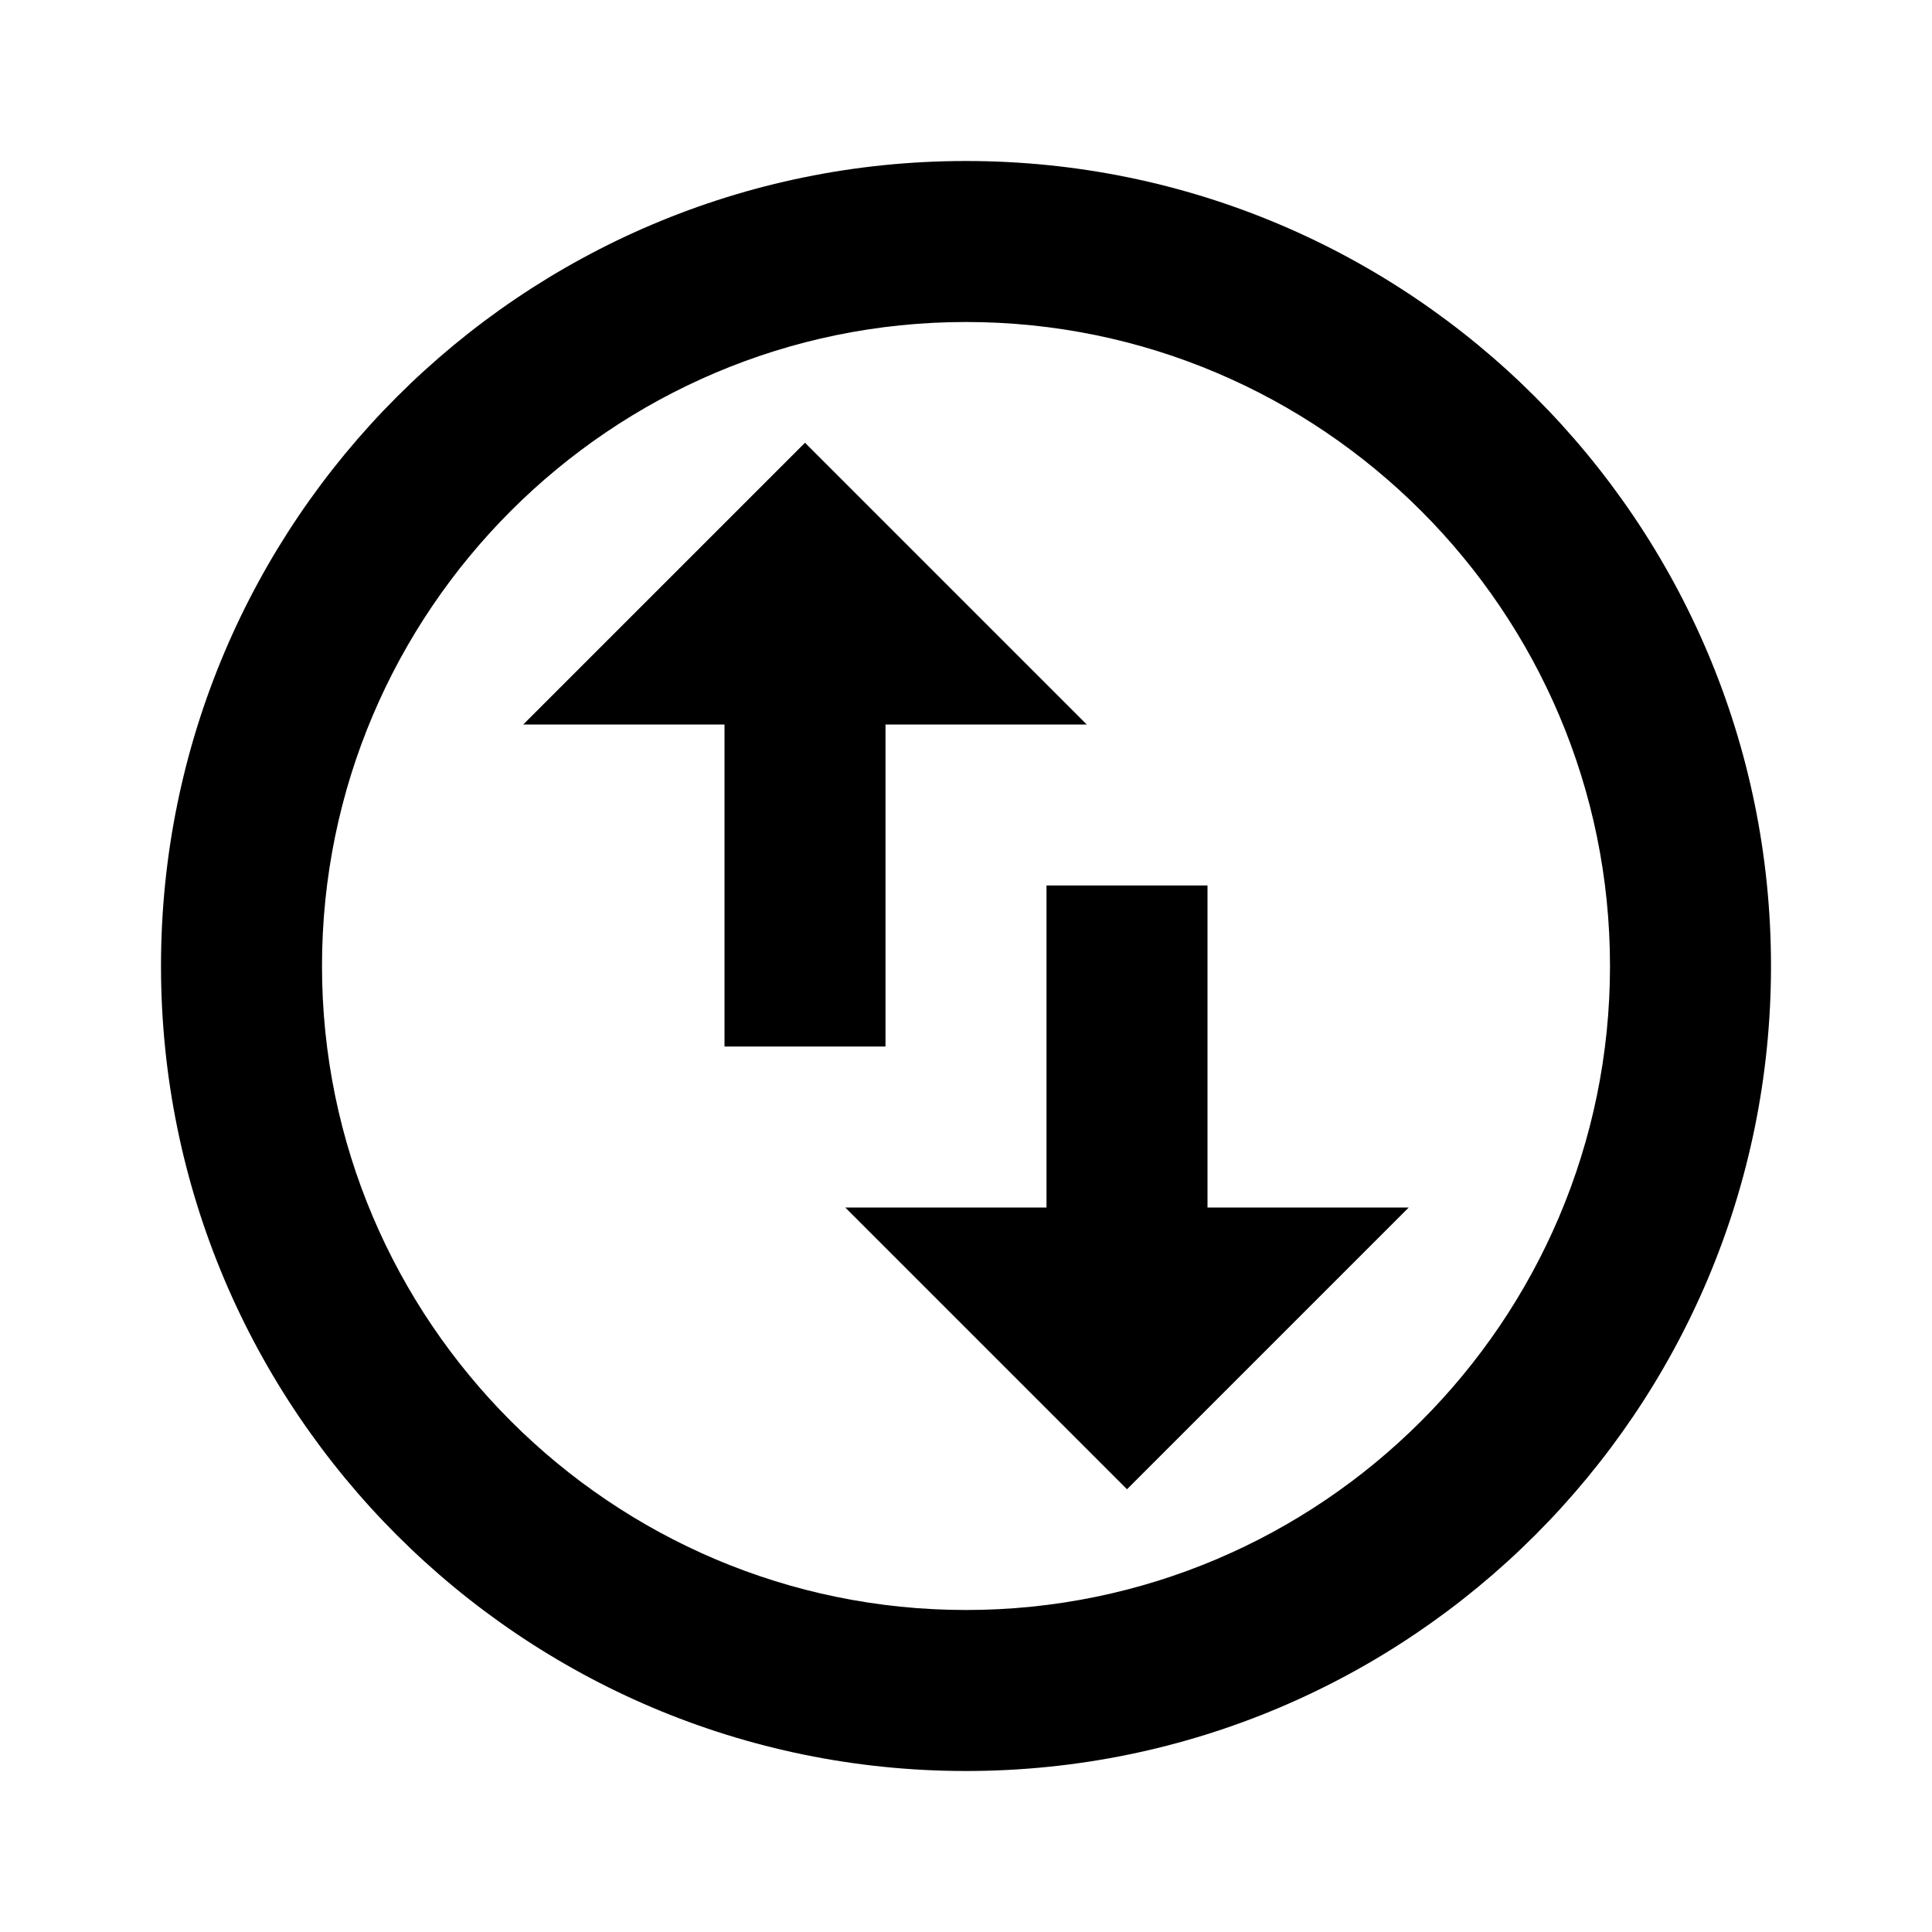
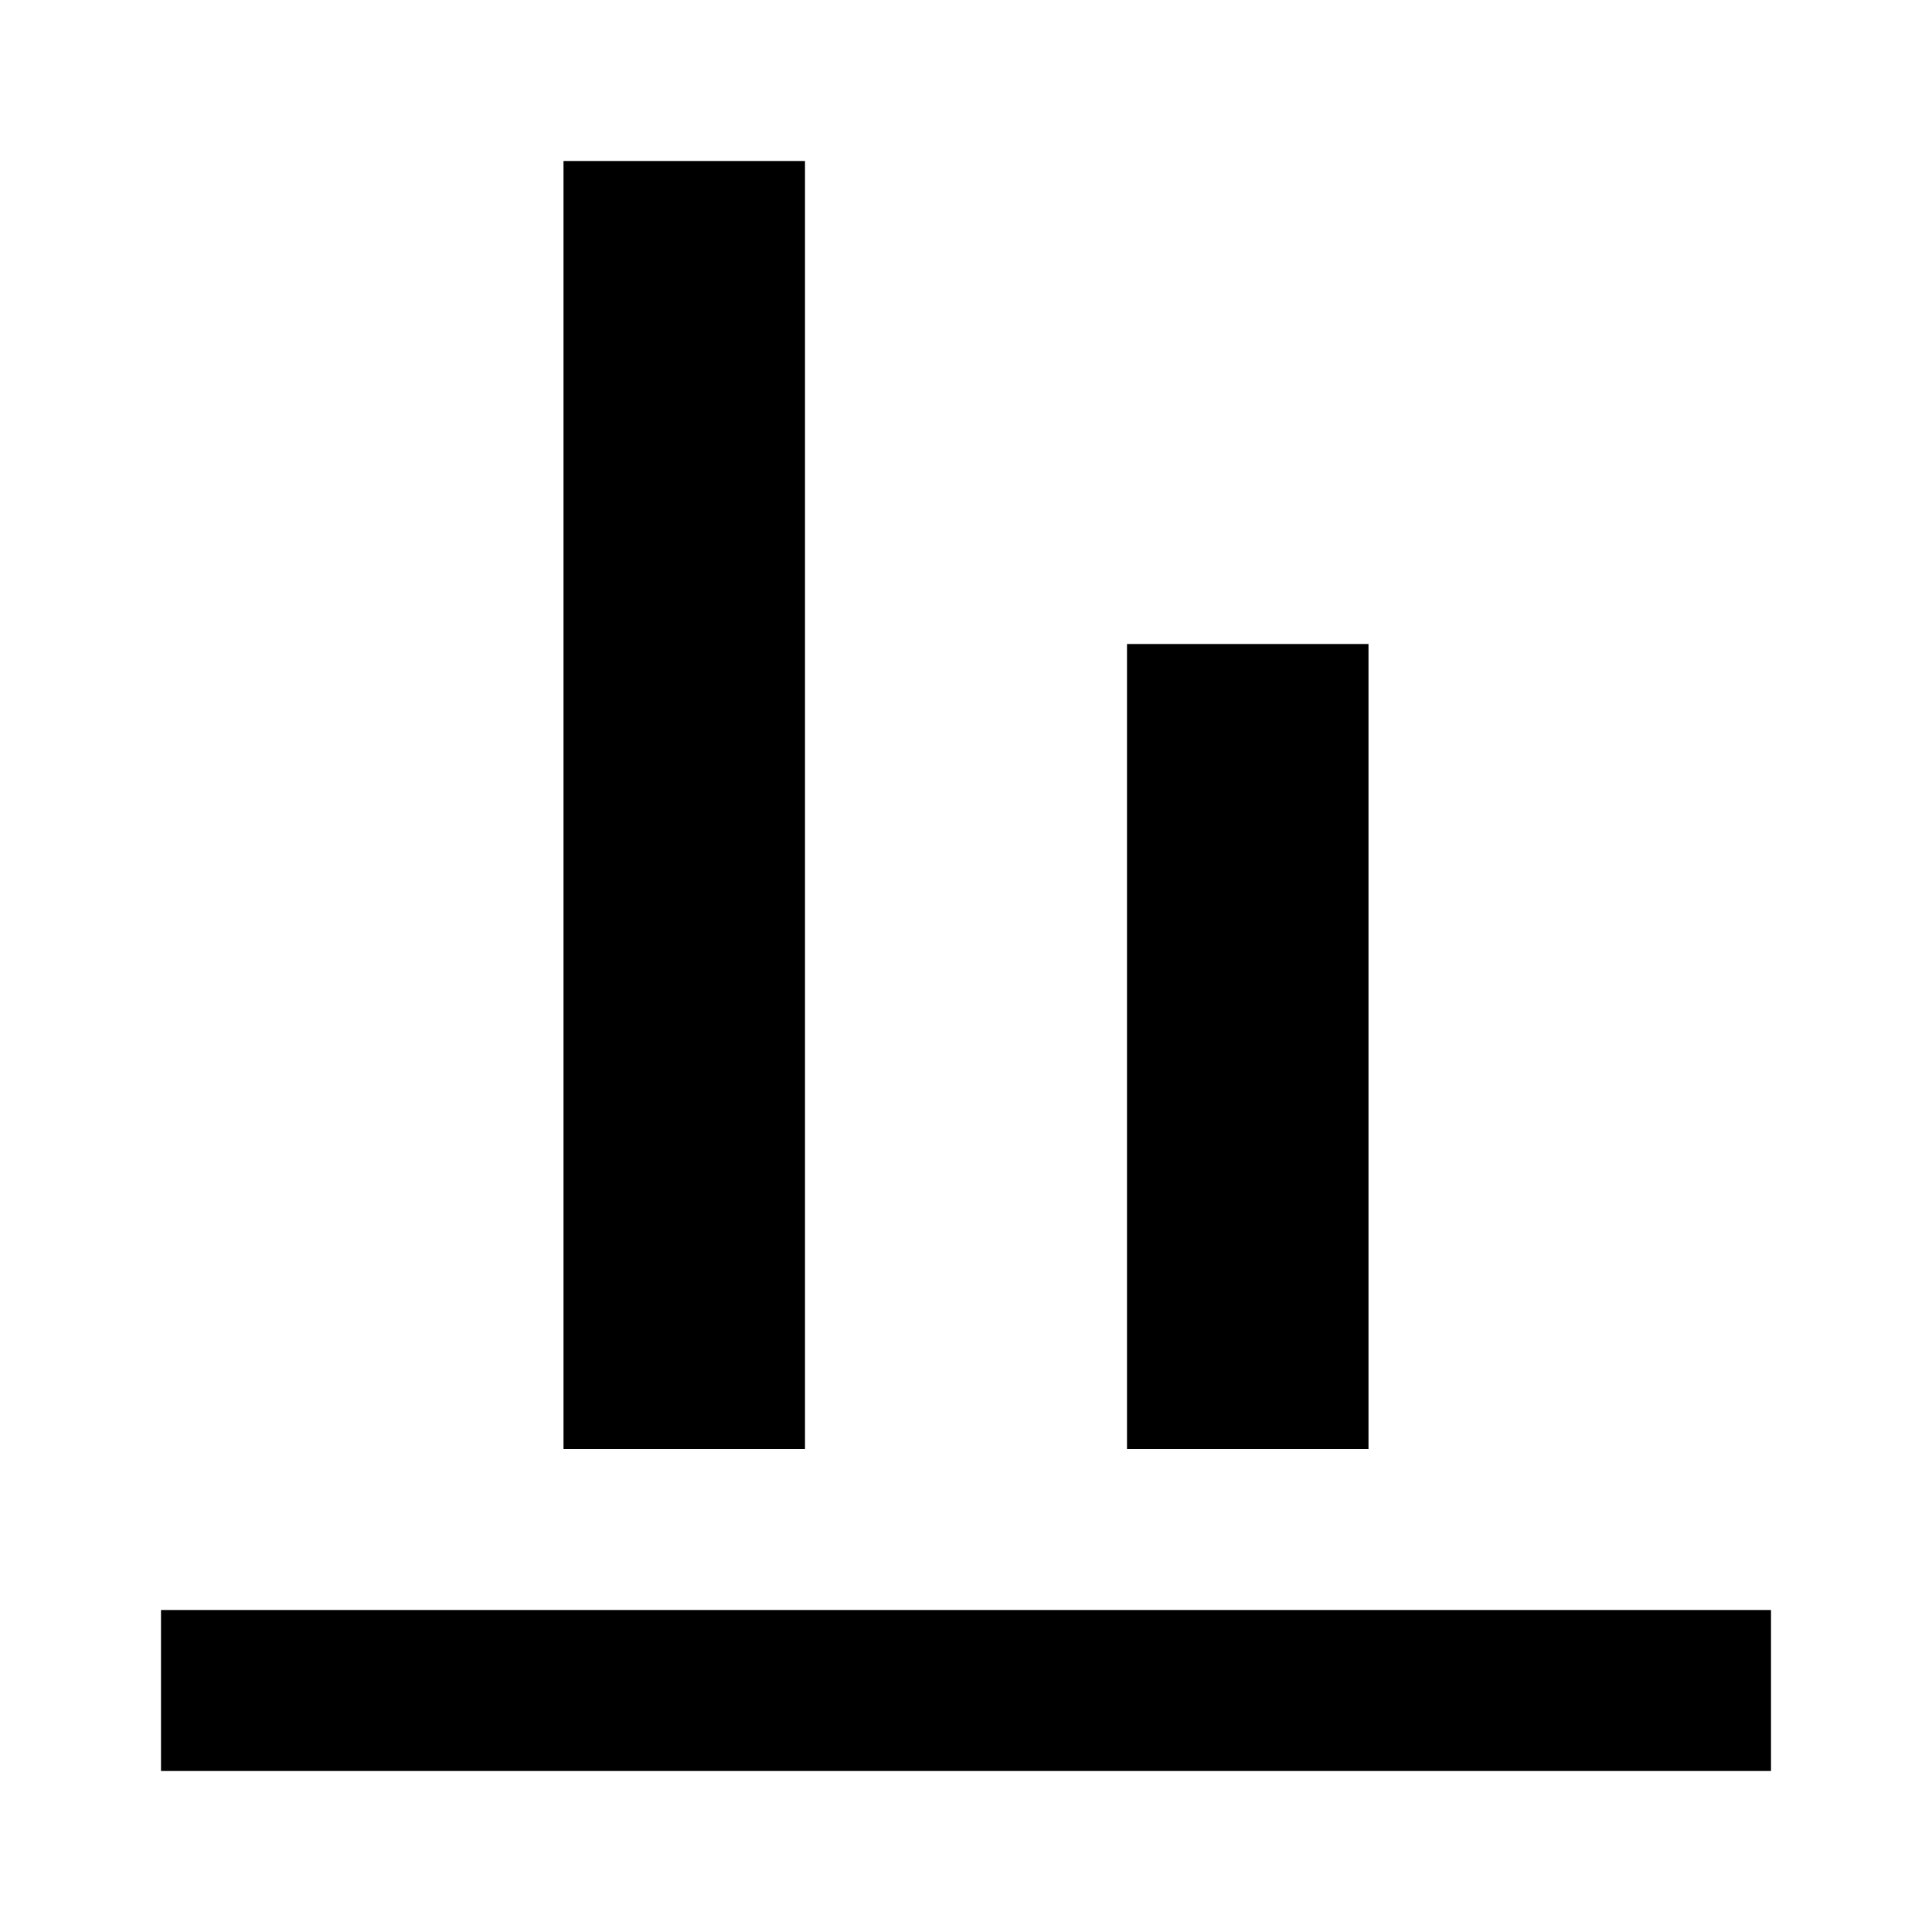
- <svg xmlns="http://www.w3.org/2000/svg" height="24" viewBox="0 0 24 24" width="24">
-   <path d="M0 0h24v24H0V0z" fill="none" />
-   <path d="M12 2C6.48 2 2 6.48 2 12s4.48 10 10 10 10-4.48 10-10S17.52 2 12 2zm0 18c-4.41 0-8-3.59-8-8s3.59-8 8-8 8 3.59 8 8-3.59 8-8 8zM6.5 9L10 5.5 13.5 9H11v4H9V9zm11 6L14 18.5 10.5 15H13v-4h2v4z" />
+ <svg xmlns="http://www.w3.org/2000/svg" enable-background="new 0 0 24 24" height="24px" viewBox="0 0 24 24" width="24px" fill="#000000">
+   <rect fill="none" height="24" width="24" />
+   <path d="M22,22H2v-2h20V22z M10,2H7v16h3V2z M17,8h-3v10h3V8z" />
</svg>
